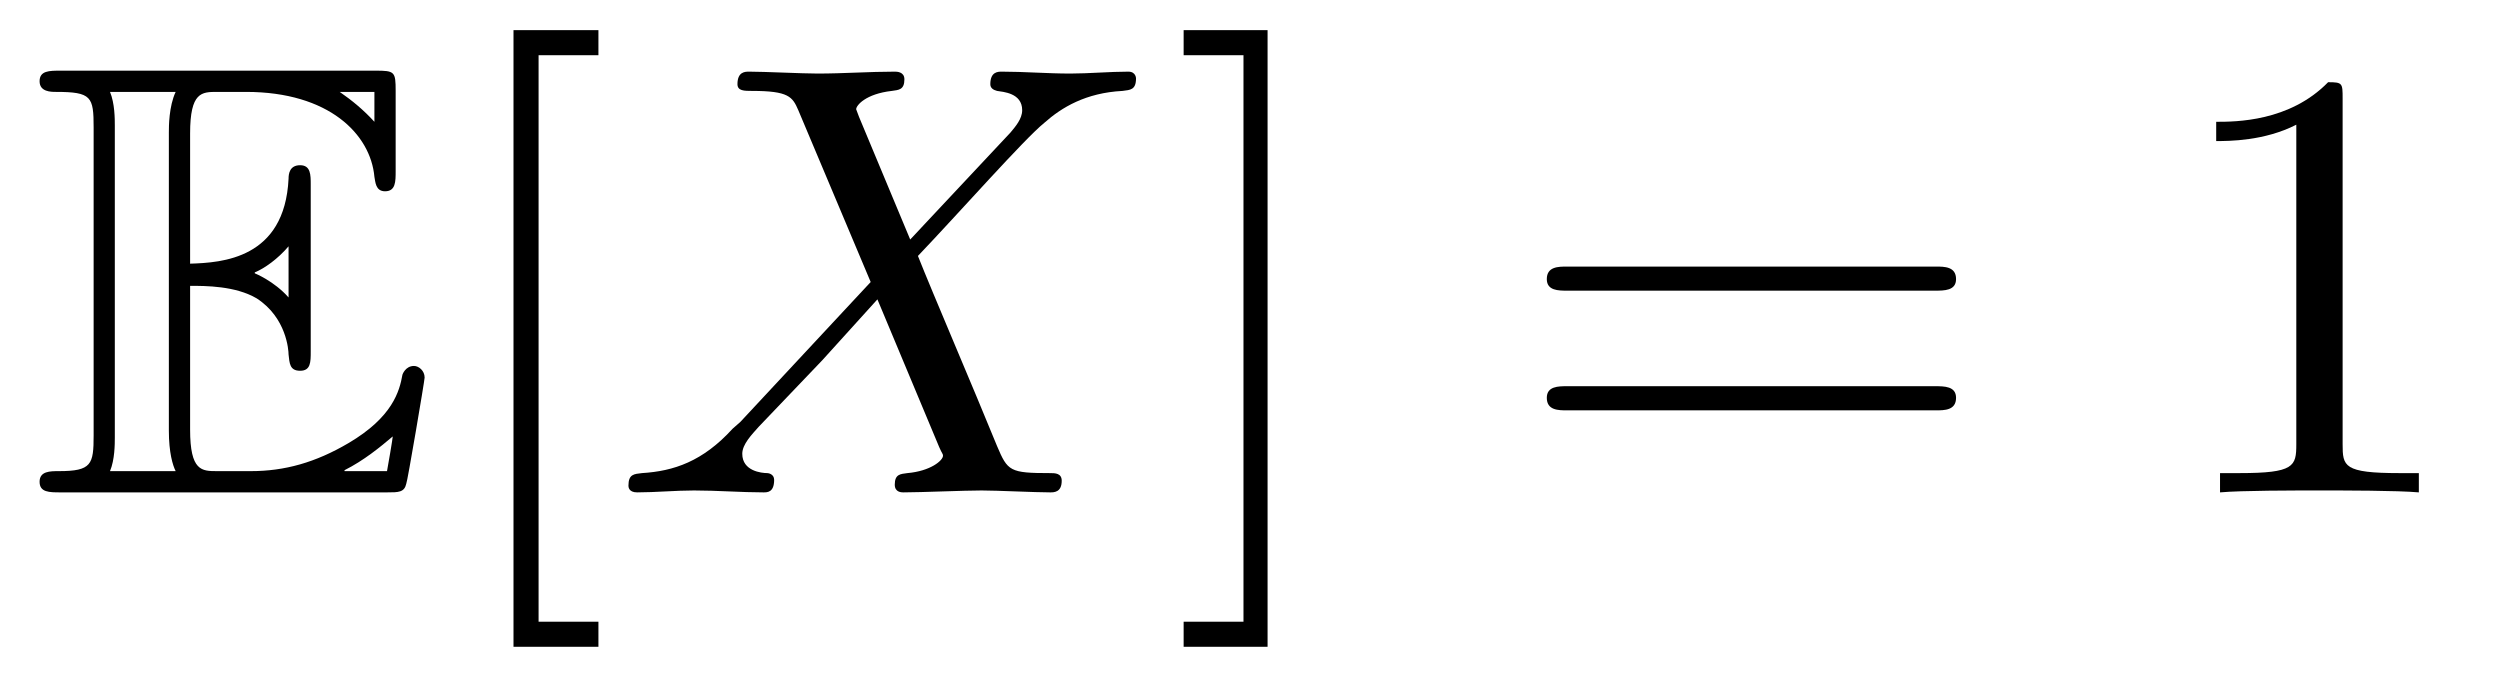
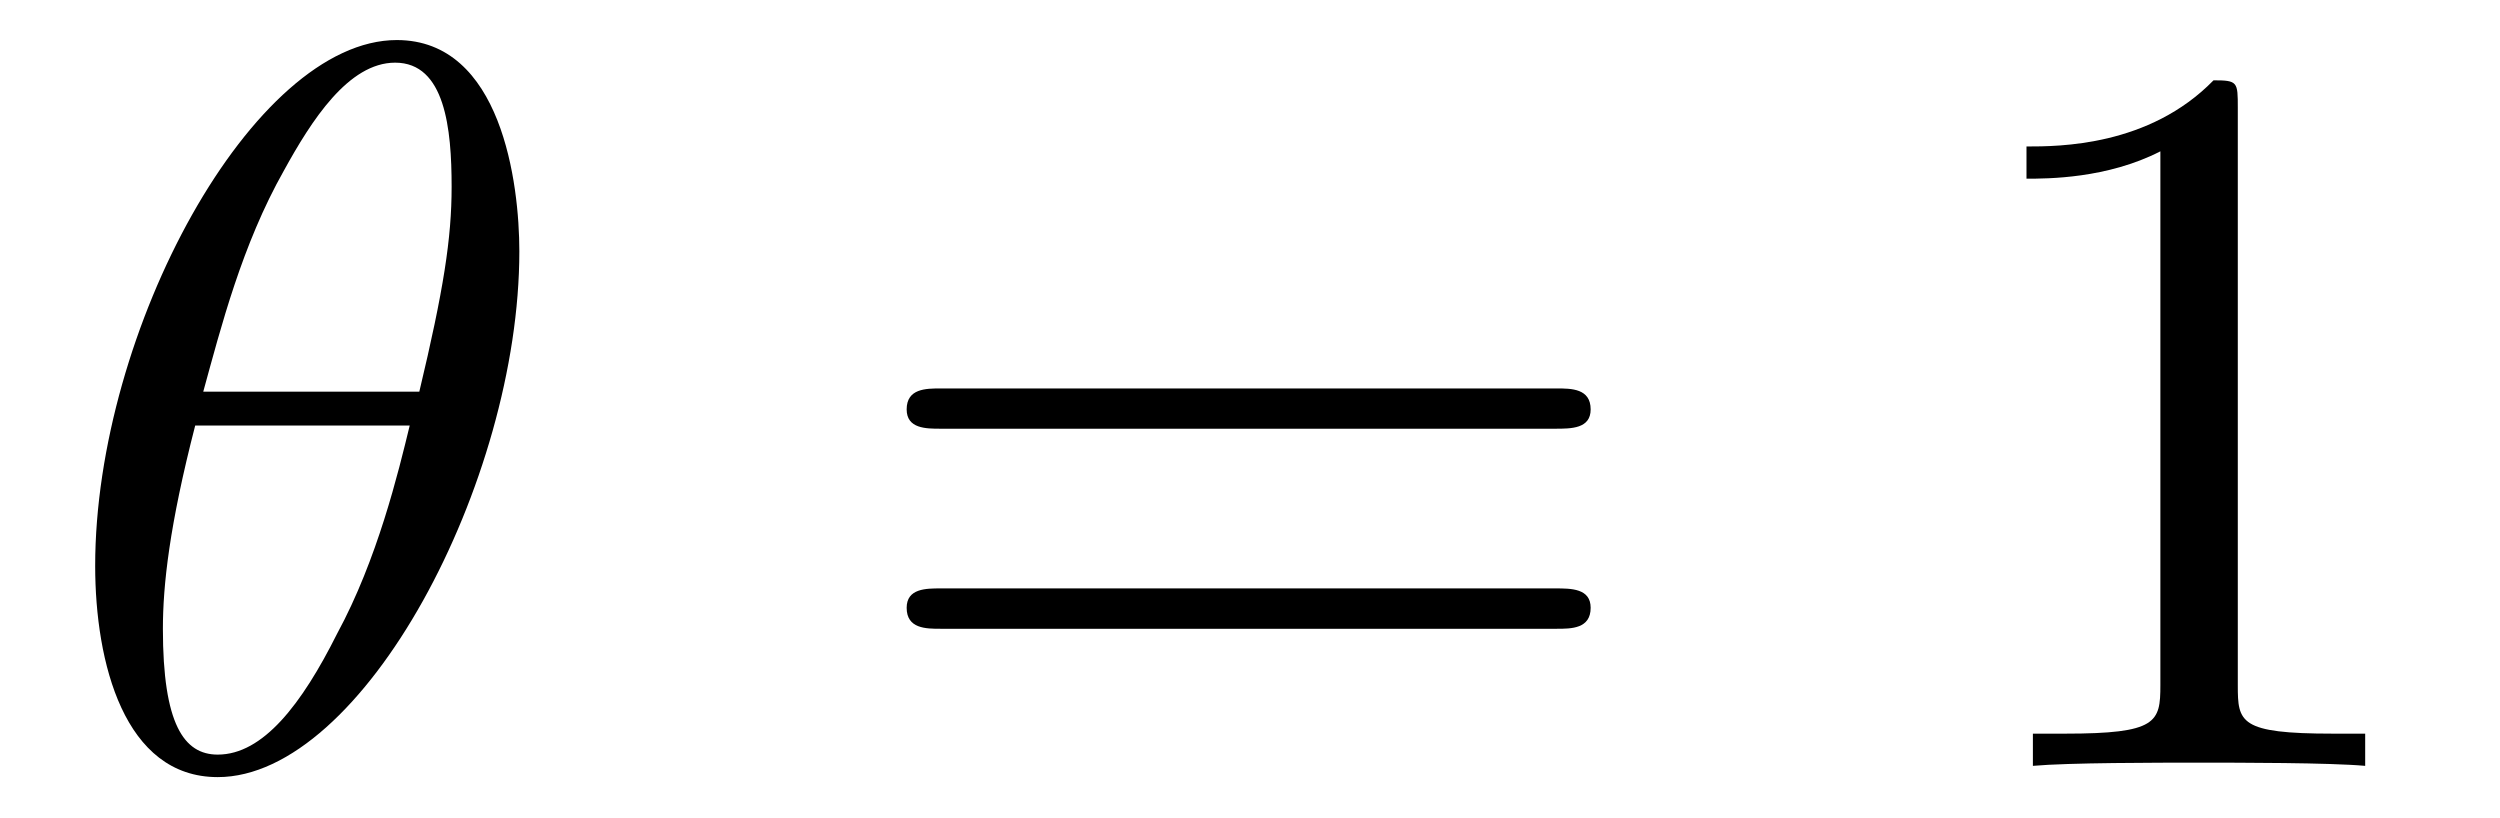
- <svg xmlns="http://www.w3.org/2000/svg" xmlns:xlink="http://www.w3.org/1999/xlink" viewBox="0 0 40.477 10.963" version="1.2">
+ <svg xmlns="http://www.w3.org/2000/svg" xmlns:xlink="http://www.w3.org/1999/xlink" viewBox="0 0 24.218 7.919" version="1.2">
  <defs>
    <g>
      <symbol overflow="visible" id="glyph0-0">
        <path style="stroke:none;" d="" />
      </symbol>
      <symbol overflow="visible" id="glyph0-1">
-         <path style="stroke:none;" d="M 2.578 -3.344 C 2.828 -3.344 3.312 -3.344 3.656 -3.141 C 4.141 -2.828 4.172 -2.297 4.172 -2.234 C 4.188 -2.094 4.188 -1.969 4.359 -1.969 C 4.531 -1.969 4.531 -2.109 4.531 -2.281 L 4.531 -4.984 C 4.531 -5.141 4.531 -5.297 4.359 -5.297 C 4.188 -5.297 4.172 -5.156 4.172 -5.078 C 4.109 -3.781 3.094 -3.719 2.578 -3.703 L 2.578 -5.812 C 2.578 -6.484 2.766 -6.484 3.016 -6.484 L 3.484 -6.484 C 4.828 -6.484 5.5 -5.797 5.562 -5.109 C 5.578 -5.031 5.578 -4.875 5.734 -4.875 C 5.906 -4.875 5.906 -5.031 5.906 -5.203 L 5.906 -6.5 C 5.906 -6.812 5.891 -6.828 5.578 -6.828 L 0.484 -6.828 C 0.297 -6.828 0.141 -6.828 0.141 -6.656 C 0.141 -6.484 0.328 -6.484 0.406 -6.484 C 0.984 -6.484 1.016 -6.406 1.016 -5.906 L 1.016 -0.922 C 1.016 -0.453 0.984 -0.344 0.453 -0.344 C 0.312 -0.344 0.141 -0.344 0.141 -0.172 C 0.141 0 0.297 0 0.484 0 L 5.766 0 C 5.953 0 6.047 0 6.078 -0.141 C 6.094 -0.156 6.375 -1.812 6.375 -1.859 C 6.375 -1.969 6.281 -2.047 6.203 -2.047 C 6.062 -2.047 6.016 -1.906 6.016 -1.906 C 5.969 -1.641 5.859 -1.219 5.141 -0.797 C 4.609 -0.484 4.109 -0.344 3.562 -0.344 L 3.016 -0.344 C 2.766 -0.344 2.578 -0.344 2.578 -1.016 Z M 5.562 -6.484 L 5.562 -6 C 5.391 -6.188 5.203 -6.344 5 -6.484 Z M 3.625 -3.562 C 3.781 -3.625 4 -3.781 4.172 -3.984 L 4.172 -3.156 C 3.938 -3.422 3.625 -3.547 3.625 -3.547 Z M 1.359 -5.938 C 1.359 -6.047 1.359 -6.297 1.281 -6.484 L 2.344 -6.484 C 2.234 -6.25 2.234 -5.922 2.234 -5.828 L 2.234 -1 C 2.234 -0.641 2.297 -0.438 2.344 -0.344 L 1.281 -0.344 C 1.359 -0.531 1.359 -0.781 1.359 -0.891 Z M 5.078 -0.344 L 5.078 -0.359 C 5.391 -0.516 5.656 -0.734 5.859 -0.906 C 5.859 -0.875 5.781 -0.422 5.766 -0.344 Z M 5.078 -0.344 " />
+         <path style="stroke:none;" d="M 4.531 -4.984 C 4.531 -5.641 4.359 -7.031 3.344 -7.031 C 1.953 -7.031 0.422 -4.219 0.422 -1.938 C 0.422 -1 0.703 0.109 1.609 0.109 C 3.016 0.109 4.531 -2.75 4.531 -4.984 Z M 1.469 -3.625 C 1.641 -4.25 1.844 -5.047 2.25 -5.766 C 2.516 -6.25 2.875 -6.812 3.328 -6.812 C 3.812 -6.812 3.875 -6.172 3.875 -5.609 C 3.875 -5.109 3.797 -4.609 3.562 -3.625 Z M 3.469 -3.297 C 3.359 -2.844 3.156 -2 2.766 -1.281 C 2.422 -0.594 2.047 -0.109 1.609 -0.109 C 1.281 -0.109 1.078 -0.406 1.078 -1.328 C 1.078 -1.75 1.141 -2.328 1.391 -3.297 Z M 3.469 -3.297 " />
      </symbol>
      <symbol overflow="visible" id="glyph1-0">
        <path style="stroke:none;" d="" />
      </symbol>
      <symbol overflow="visible" id="glyph1-1">
-         <path style="stroke:none;" d="M 2.547 2.5 L 2.547 2.094 L 1.578 2.094 L 1.578 -7.078 L 2.547 -7.078 L 2.547 -7.484 L 1.172 -7.484 L 1.172 2.5 Z M 2.547 2.5 " />
+         <path style="stroke:none;" d="M 6.844 -3.266 C 7 -3.266 7.188 -3.266 7.188 -3.453 C 7.188 -3.656 7 -3.656 6.859 -3.656 L 0.891 -3.656 C 0.75 -3.656 0.562 -3.656 0.562 -3.453 C 0.562 -3.266 0.75 -3.266 0.891 -3.266 Z M 6.859 -1.328 C 7 -1.328 7.188 -1.328 7.188 -1.531 C 7.188 -1.719 7 -1.719 6.844 -1.719 L 0.891 -1.719 C 0.75 -1.719 0.562 -1.719 0.562 -1.531 C 0.562 -1.328 0.75 -1.328 0.891 -1.328 Z M 6.859 -1.328 " />
      </symbol>
      <symbol overflow="visible" id="glyph1-2">
-         <path style="stroke:none;" d="M 1.578 -7.484 L 0.219 -7.484 L 0.219 -7.078 L 1.188 -7.078 L 1.188 2.094 L 0.219 2.094 L 0.219 2.5 L 1.578 2.5 Z M 1.578 -7.484 " />
-       </symbol>
-       <symbol overflow="visible" id="glyph1-3">
-         <path style="stroke:none;" d="M 6.844 -3.266 C 7 -3.266 7.188 -3.266 7.188 -3.453 C 7.188 -3.656 7 -3.656 6.859 -3.656 L 0.891 -3.656 C 0.75 -3.656 0.562 -3.656 0.562 -3.453 C 0.562 -3.266 0.75 -3.266 0.891 -3.266 Z M 6.859 -1.328 C 7 -1.328 7.188 -1.328 7.188 -1.531 C 7.188 -1.719 7 -1.719 6.844 -1.719 L 0.891 -1.719 C 0.75 -1.719 0.562 -1.719 0.562 -1.531 C 0.562 -1.328 0.75 -1.328 0.891 -1.328 Z M 6.859 -1.328 " />
-       </symbol>
-       <symbol overflow="visible" id="glyph1-4">
        <path style="stroke:none;" d="M 2.938 -6.375 C 2.938 -6.625 2.938 -6.641 2.703 -6.641 C 2.078 -6 1.203 -6 0.891 -6 L 0.891 -5.688 C 1.094 -5.688 1.672 -5.688 2.188 -5.953 L 2.188 -0.781 C 2.188 -0.422 2.156 -0.312 1.266 -0.312 L 0.953 -0.312 L 0.953 0 C 1.297 -0.031 2.156 -0.031 2.562 -0.031 C 2.953 -0.031 3.828 -0.031 4.172 0 L 4.172 -0.312 L 3.859 -0.312 C 2.953 -0.312 2.938 -0.422 2.938 -0.781 Z M 2.938 -6.375 " />
-       </symbol>
-       <symbol overflow="visible" id="glyph2-0">
-         <path style="stroke:none;" d="" />
-       </symbol>
-       <symbol overflow="visible" id="glyph2-1">
-         <path style="stroke:none;" d="M 4.828 -4.094 L 4 -6.078 C 3.969 -6.156 3.953 -6.203 3.953 -6.203 C 3.953 -6.266 4.109 -6.453 4.531 -6.5 C 4.641 -6.516 4.734 -6.516 4.734 -6.688 C 4.734 -6.812 4.609 -6.812 4.578 -6.812 C 4.172 -6.812 3.75 -6.781 3.328 -6.781 C 3.078 -6.781 2.469 -6.812 2.219 -6.812 C 2.156 -6.812 2.031 -6.812 2.031 -6.609 C 2.031 -6.5 2.141 -6.5 2.266 -6.5 C 2.859 -6.5 2.922 -6.406 3.016 -6.188 L 4.188 -3.406 L 2.078 -1.141 L 1.953 -1.031 C 1.469 -0.5 1 -0.344 0.484 -0.312 C 0.359 -0.297 0.266 -0.297 0.266 -0.109 C 0.266 -0.094 0.266 0 0.406 0 C 0.703 0 1.031 -0.031 1.328 -0.031 C 1.703 -0.031 2.094 0 2.453 0 C 2.516 0 2.625 0 2.625 -0.203 C 2.625 -0.297 2.531 -0.312 2.516 -0.312 C 2.422 -0.312 2.109 -0.344 2.109 -0.625 C 2.109 -0.781 2.266 -0.938 2.375 -1.062 L 3.406 -2.141 L 4.297 -3.125 L 5.297 -0.734 C 5.344 -0.625 5.359 -0.625 5.359 -0.594 C 5.359 -0.516 5.156 -0.344 4.781 -0.312 C 4.672 -0.297 4.578 -0.297 4.578 -0.125 C 4.578 0 4.688 0 4.719 0 C 5 0 5.703 -0.031 5.984 -0.031 C 6.234 -0.031 6.844 0 7.094 0 C 7.156 0 7.281 0 7.281 -0.188 C 7.281 -0.312 7.172 -0.312 7.094 -0.312 C 6.438 -0.312 6.406 -0.344 6.234 -0.75 C 5.859 -1.672 5.188 -3.234 4.953 -3.828 C 5.625 -4.531 6.672 -5.719 7 -5.984 C 7.281 -6.234 7.672 -6.469 8.266 -6.5 C 8.391 -6.516 8.484 -6.516 8.484 -6.703 C 8.484 -6.703 8.484 -6.812 8.359 -6.812 C 8.062 -6.812 7.719 -6.781 7.422 -6.781 C 7.047 -6.781 6.672 -6.812 6.312 -6.812 C 6.25 -6.812 6.125 -6.812 6.125 -6.609 C 6.125 -6.547 6.172 -6.516 6.234 -6.5 C 6.328 -6.484 6.641 -6.469 6.641 -6.188 C 6.641 -6.047 6.531 -5.922 6.453 -5.828 Z M 4.828 -4.094 " />
      </symbol>
    </g>
    <clipPath id="clip1">
-       <path d="M 8 0 L 10 0 L 10 10.965 L 8 10.965 Z M 8 0 " />
+       <path d="M 0 0 L 6 0 L 6 7.918 L 0 7.918 Z M 0 0 " />
    </clipPath>
    <clipPath id="clip2">
-       <path d="M 19 0 L 21 0 L 21 10.965 L 19 10.965 Z M 19 0 " />
+       <path d="M 19 0 L 23 0 L 23 7.918 L 19 7.918 Z M 19 0 " />
    </clipPath>
  </defs>
  <g id="surface1">
-     <g style="fill:rgb(0%,0%,0%);fill-opacity:1;">
-       <use xlink:href="#glyph0-1" x="0.5" y="7.972" />
-     </g>
    <g clip-path="url(#clip1)" clip-rule="nonzero">
      <g style="fill:rgb(0%,0%,0%);fill-opacity:1;">
-         <use xlink:href="#glyph1-1" x="7.142" y="7.972" />
+         <use xlink:href="#glyph0-1" x="0.5" y="7.419" />
      </g>
    </g>
    <g style="fill:rgb(0%,0%,0%);fill-opacity:1;">
-       <use xlink:href="#glyph2-1" x="9.909" y="7.972" />
+       <use xlink:href="#glyph1-1" x="8.221" y="7.419" />
    </g>
    <g clip-path="url(#clip2)" clip-rule="nonzero">
      <g style="fill:rgb(0%,0%,0%);fill-opacity:1;">
-         <use xlink:href="#glyph1-2" x="18.945" y="7.972" />
+         <use xlink:href="#glyph1-2" x="18.74" y="7.419" />
      </g>
-     </g>
-     <g style="fill:rgb(0%,0%,0%);fill-opacity:1;">
-       <use xlink:href="#glyph1-3" x="24.482" y="7.972" />
-     </g>
-     <g style="fill:rgb(0%,0%,0%);fill-opacity:1;">
-       <use xlink:href="#glyph1-4" x="34.991" y="7.972" />
    </g>
  </g>
</svg>
